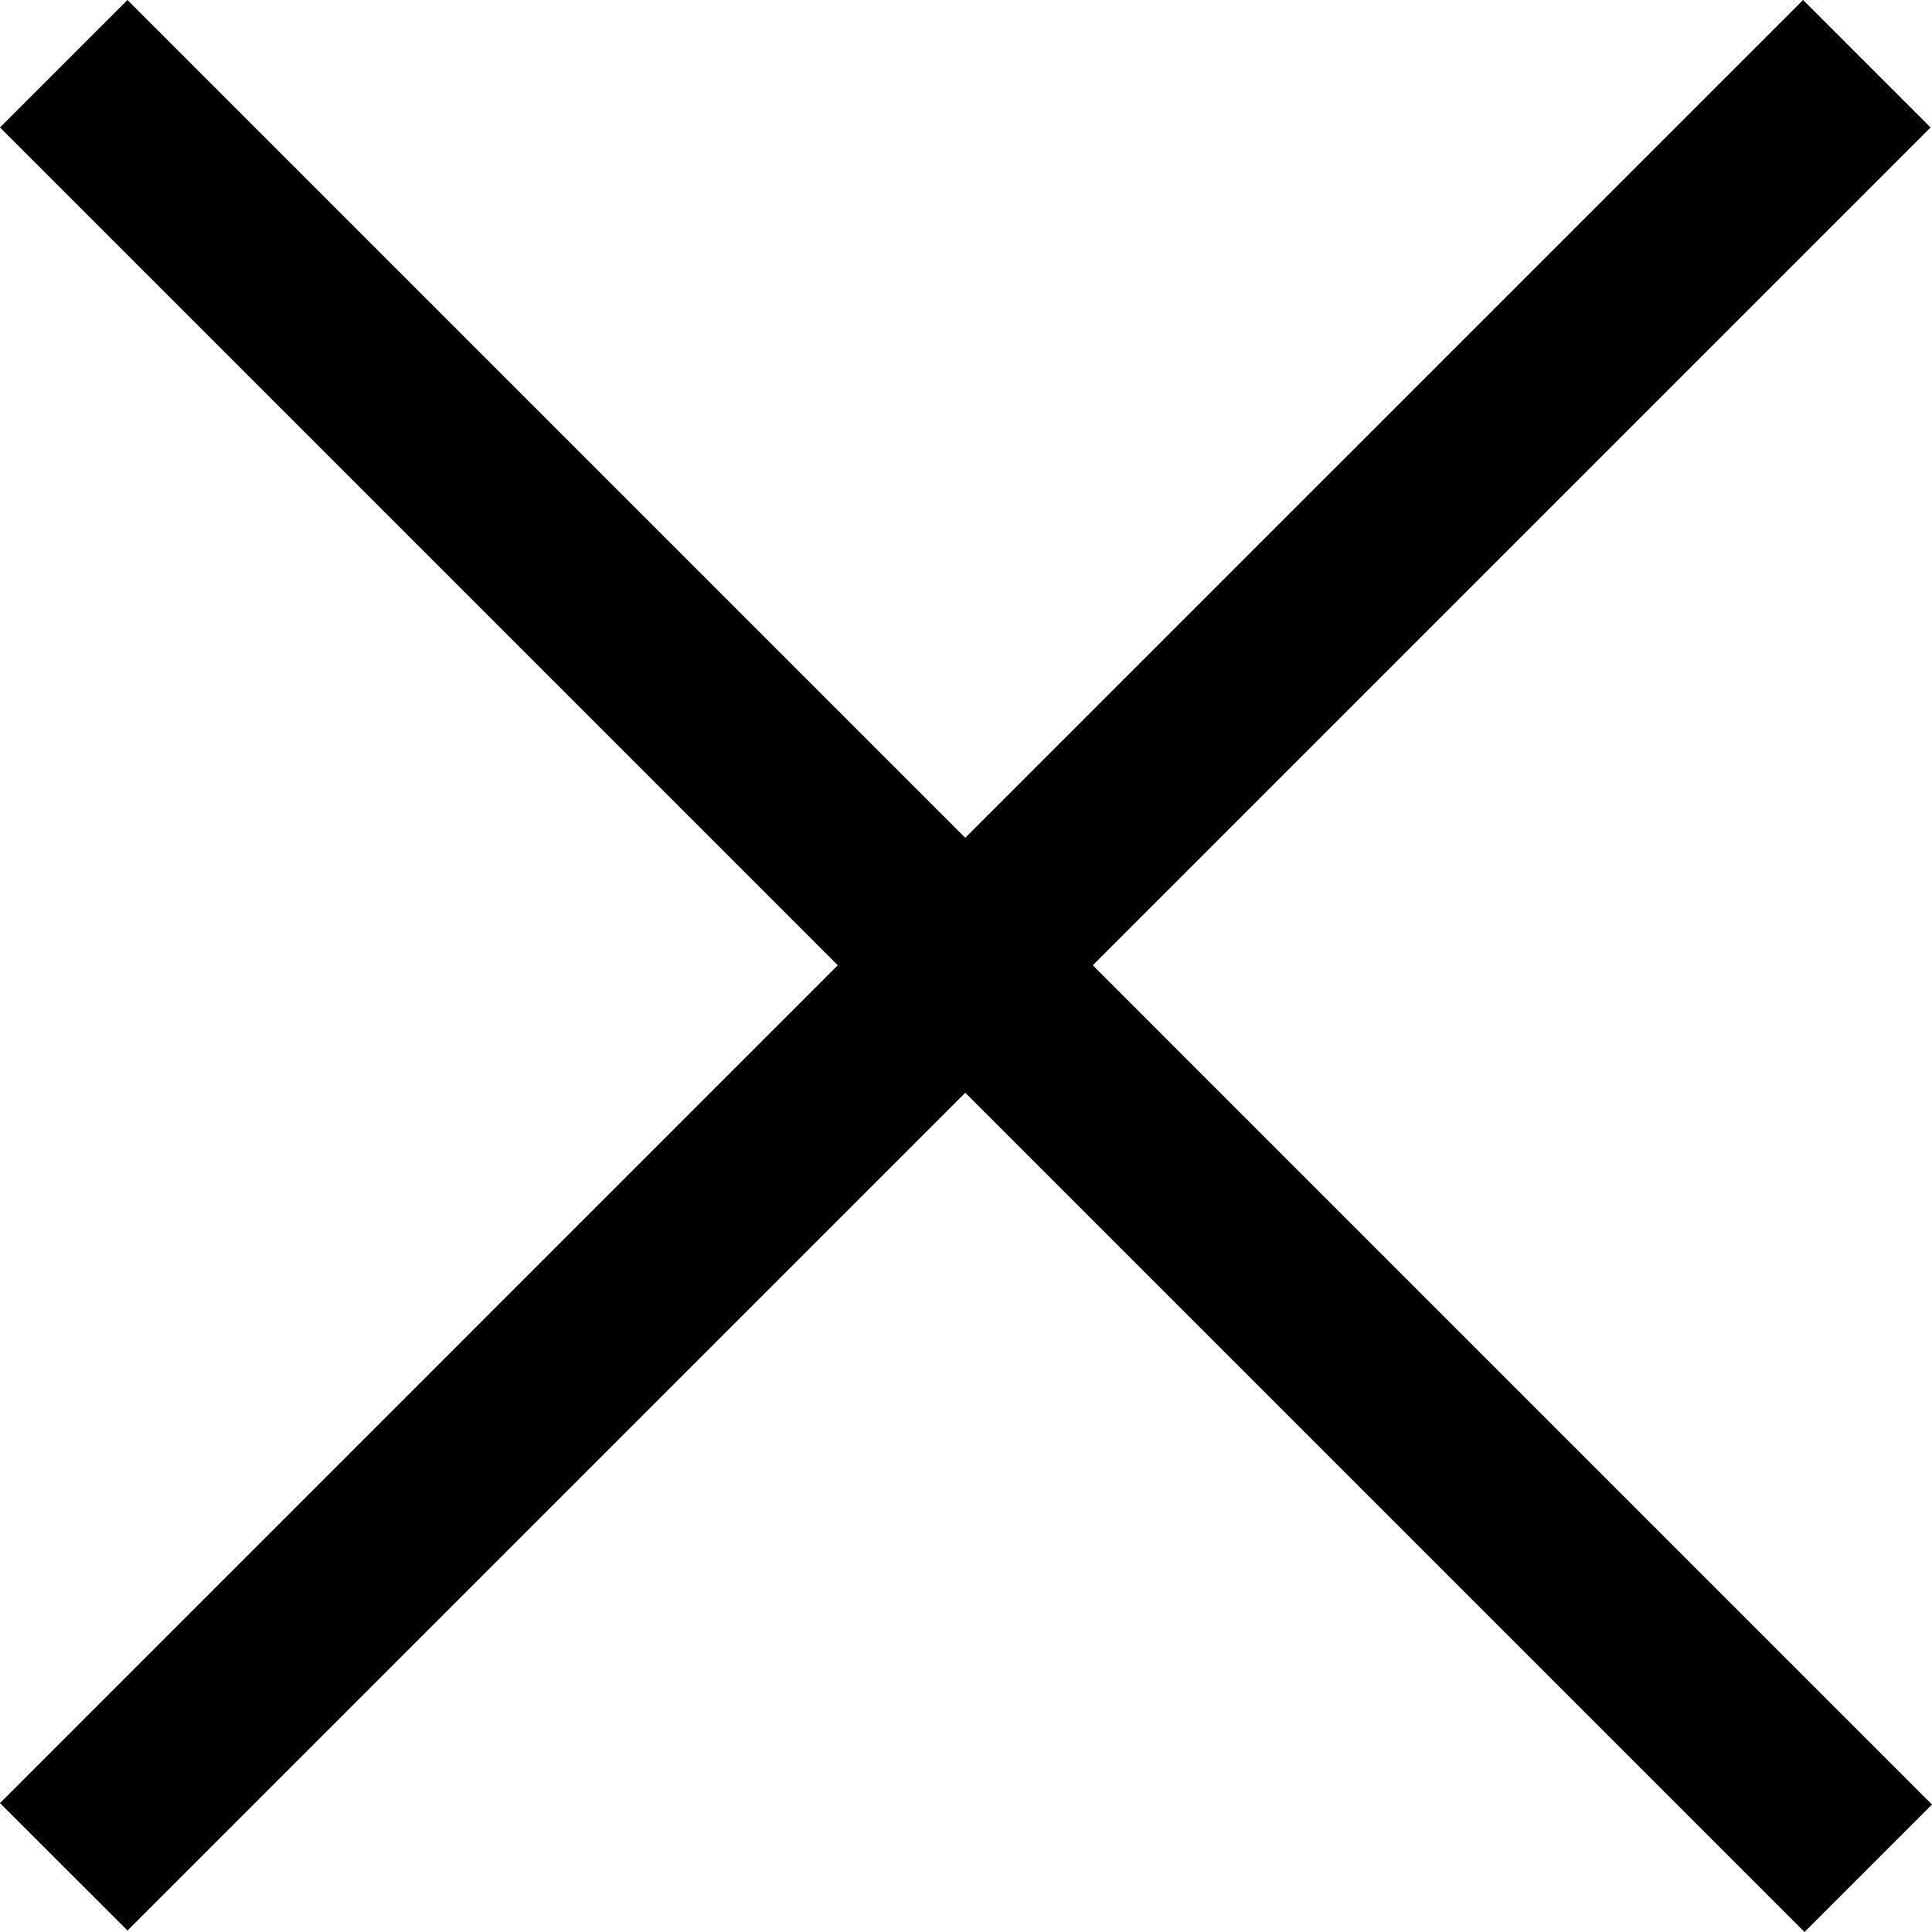
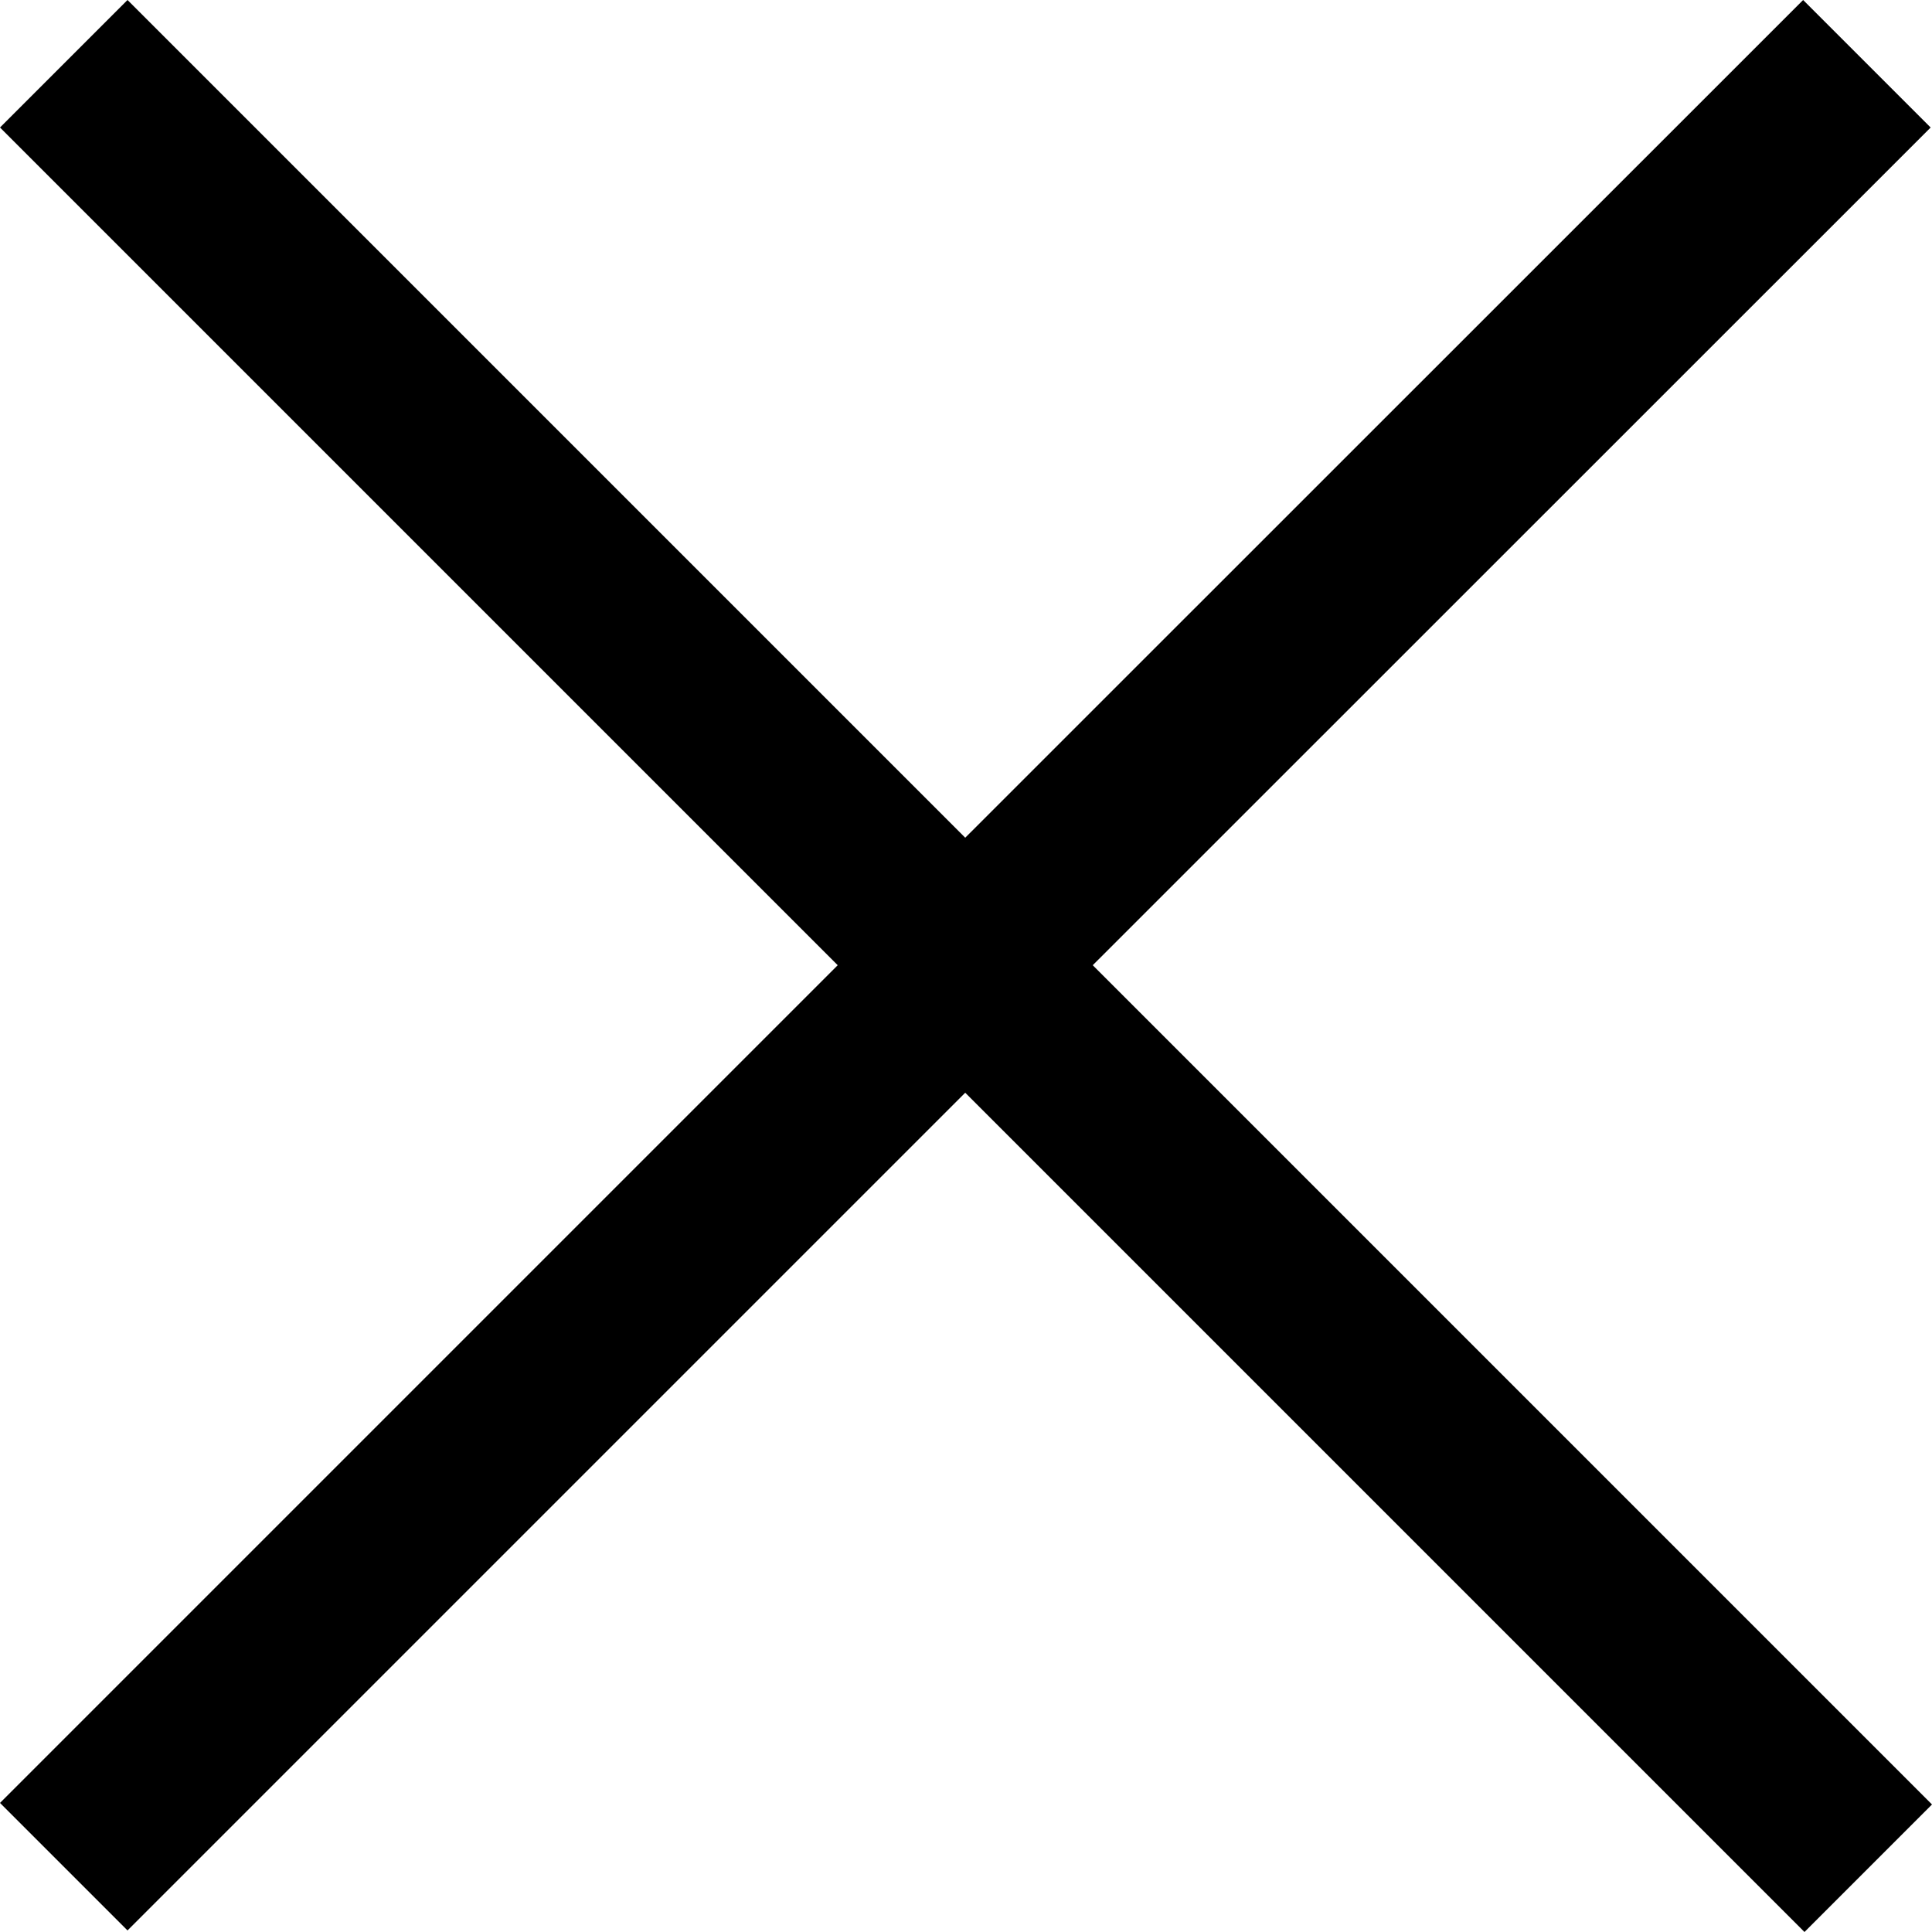
- <svg xmlns="http://www.w3.org/2000/svg" version="1.1" x="0px" y="0px" width="100px" height="100px" viewBox="0 0 100 100" enable-background="new 0 0 100 100" xml:space="preserve">
-   <path d="M0,6.599L6.599,0l43.363,43.363L93.326,0l6.599,6.599L56.562,49.962   L100,93.401l-6.599,6.598L49.962,56.562L6.599,99.924L0,93.326l43.363-43.364L0,6.599z" />
+ <svg xmlns="http://www.w3.org/2000/svg" width="100" height="100" viewBox="0 0 100 100">
+   <path d="M0 6.6L6.6 0l43.36 43.36L93.33 0l6.6 6.6-43.37 43.36L100 93.4l-6.6 6.6-43.44-43.44L6.6 99.92 0 93.32l43.36-43.36L0 6.6z" />
</svg>
